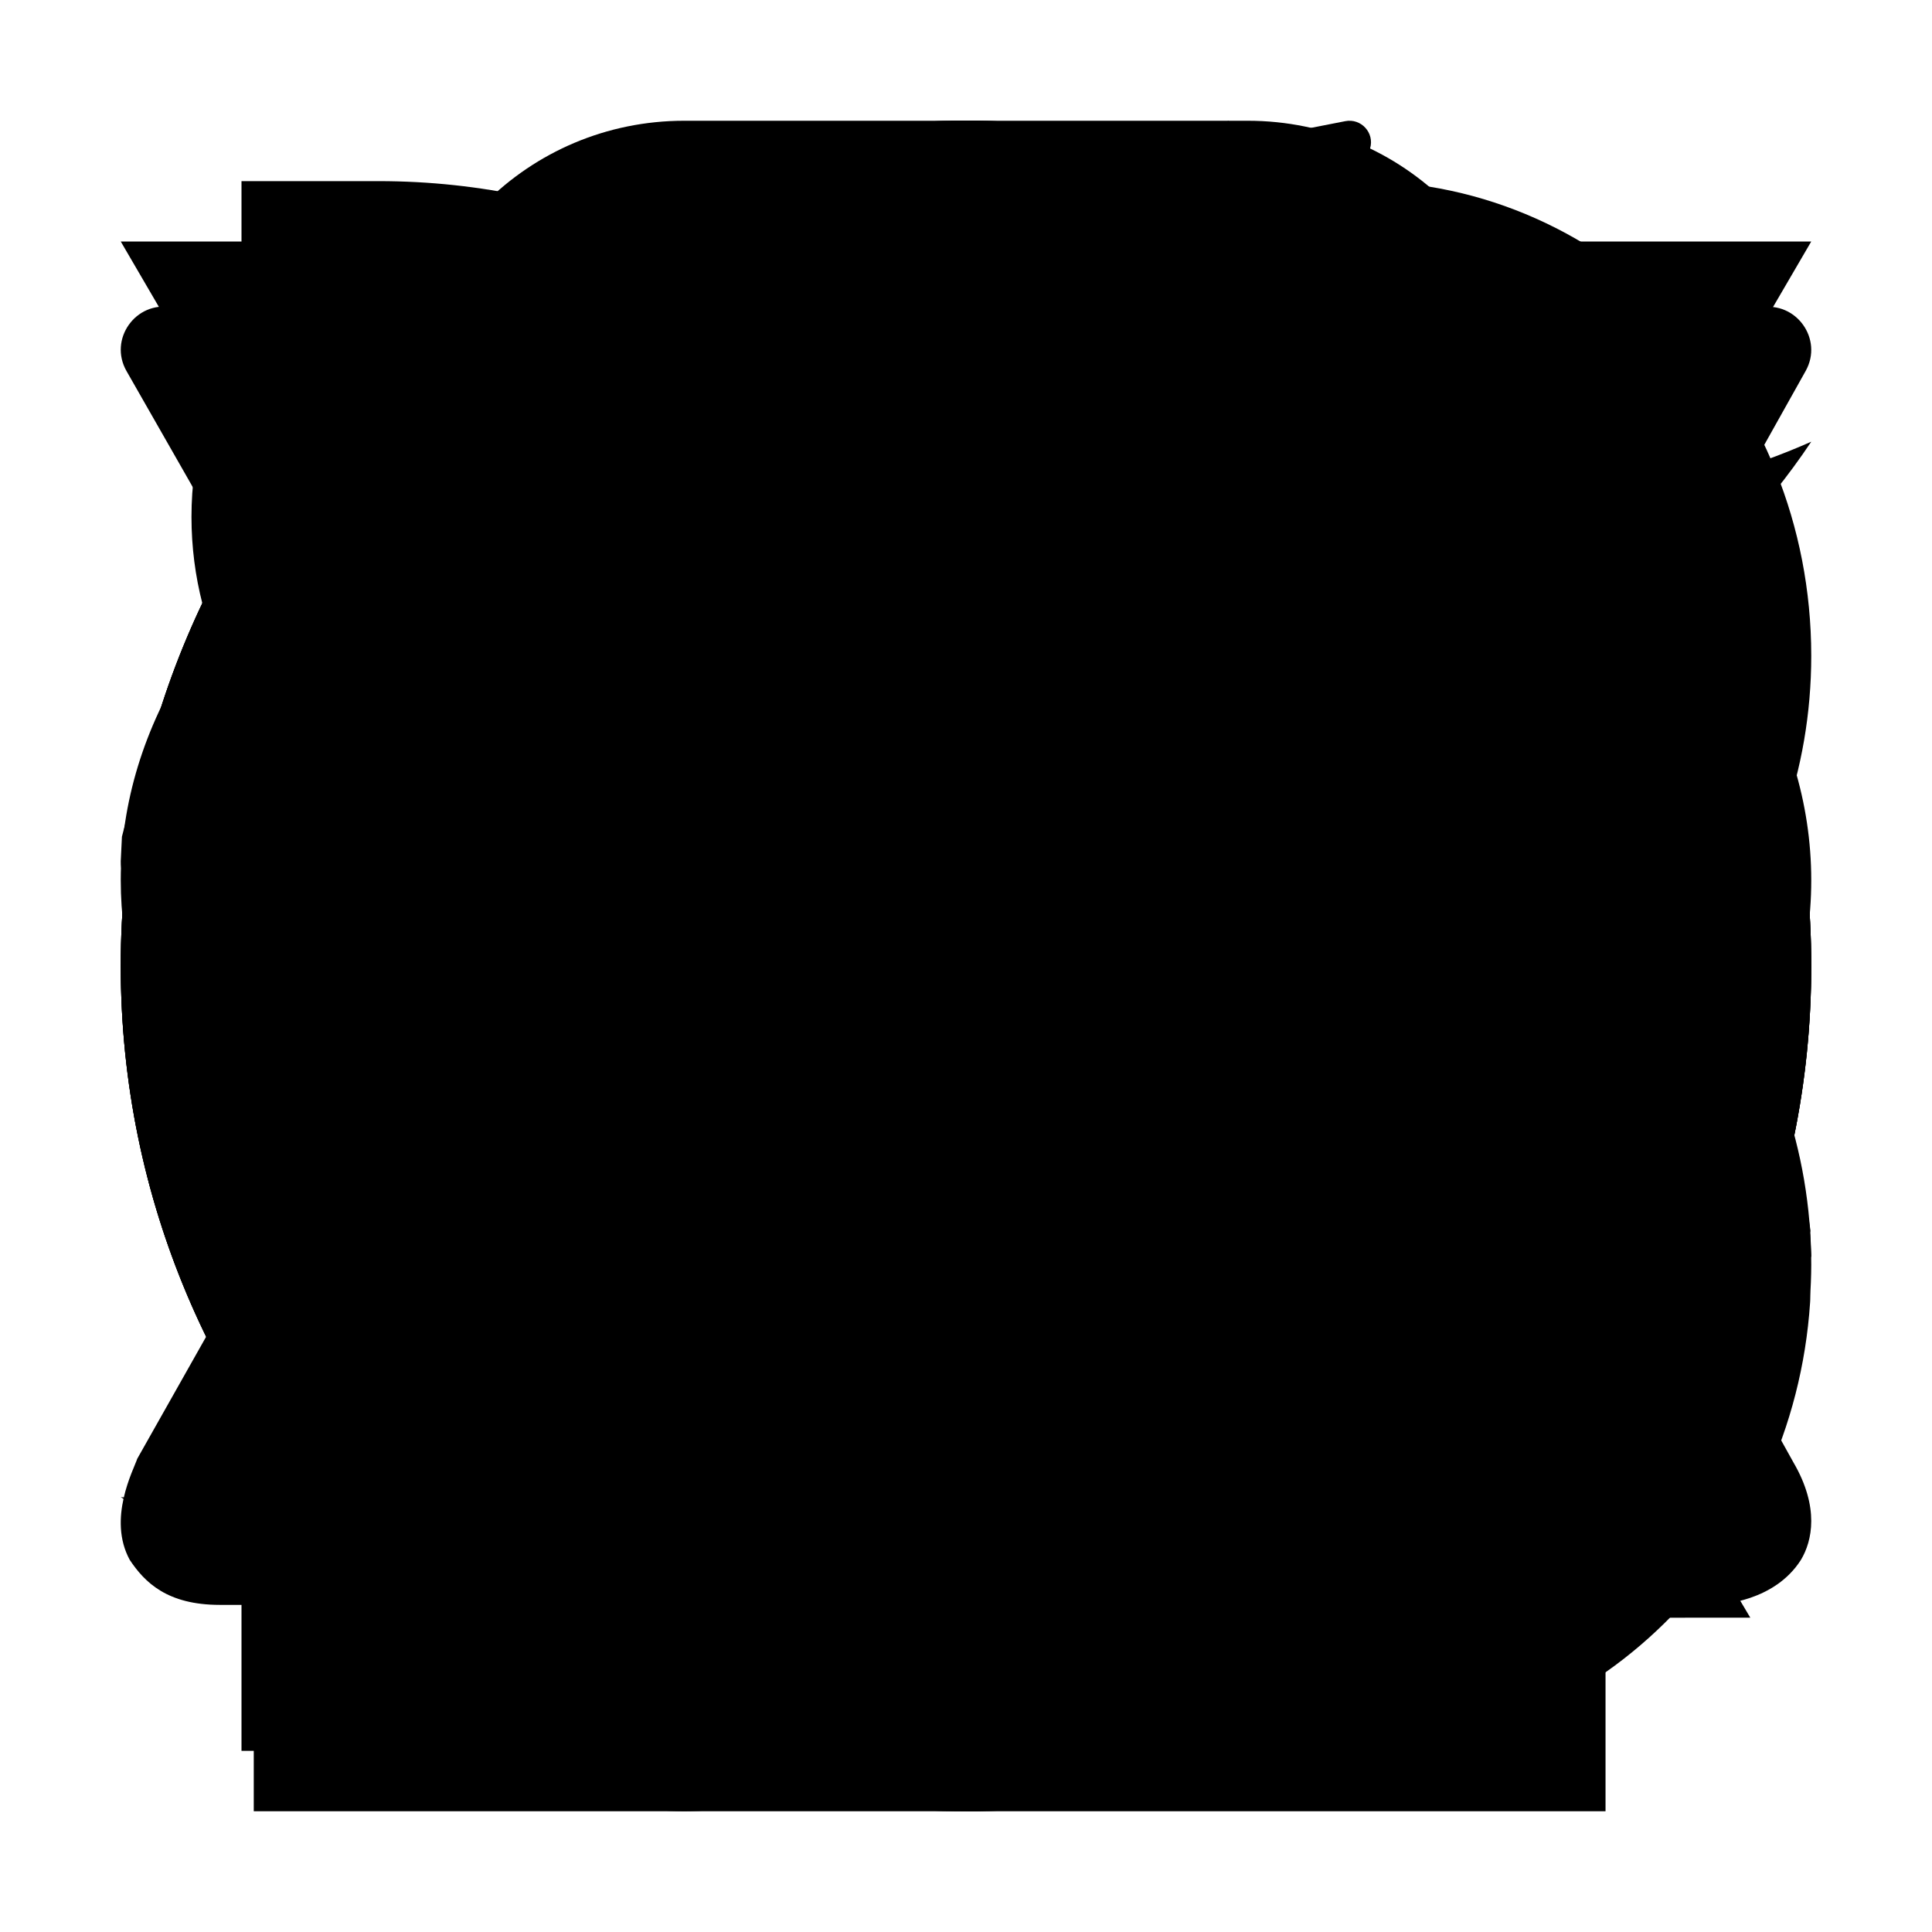
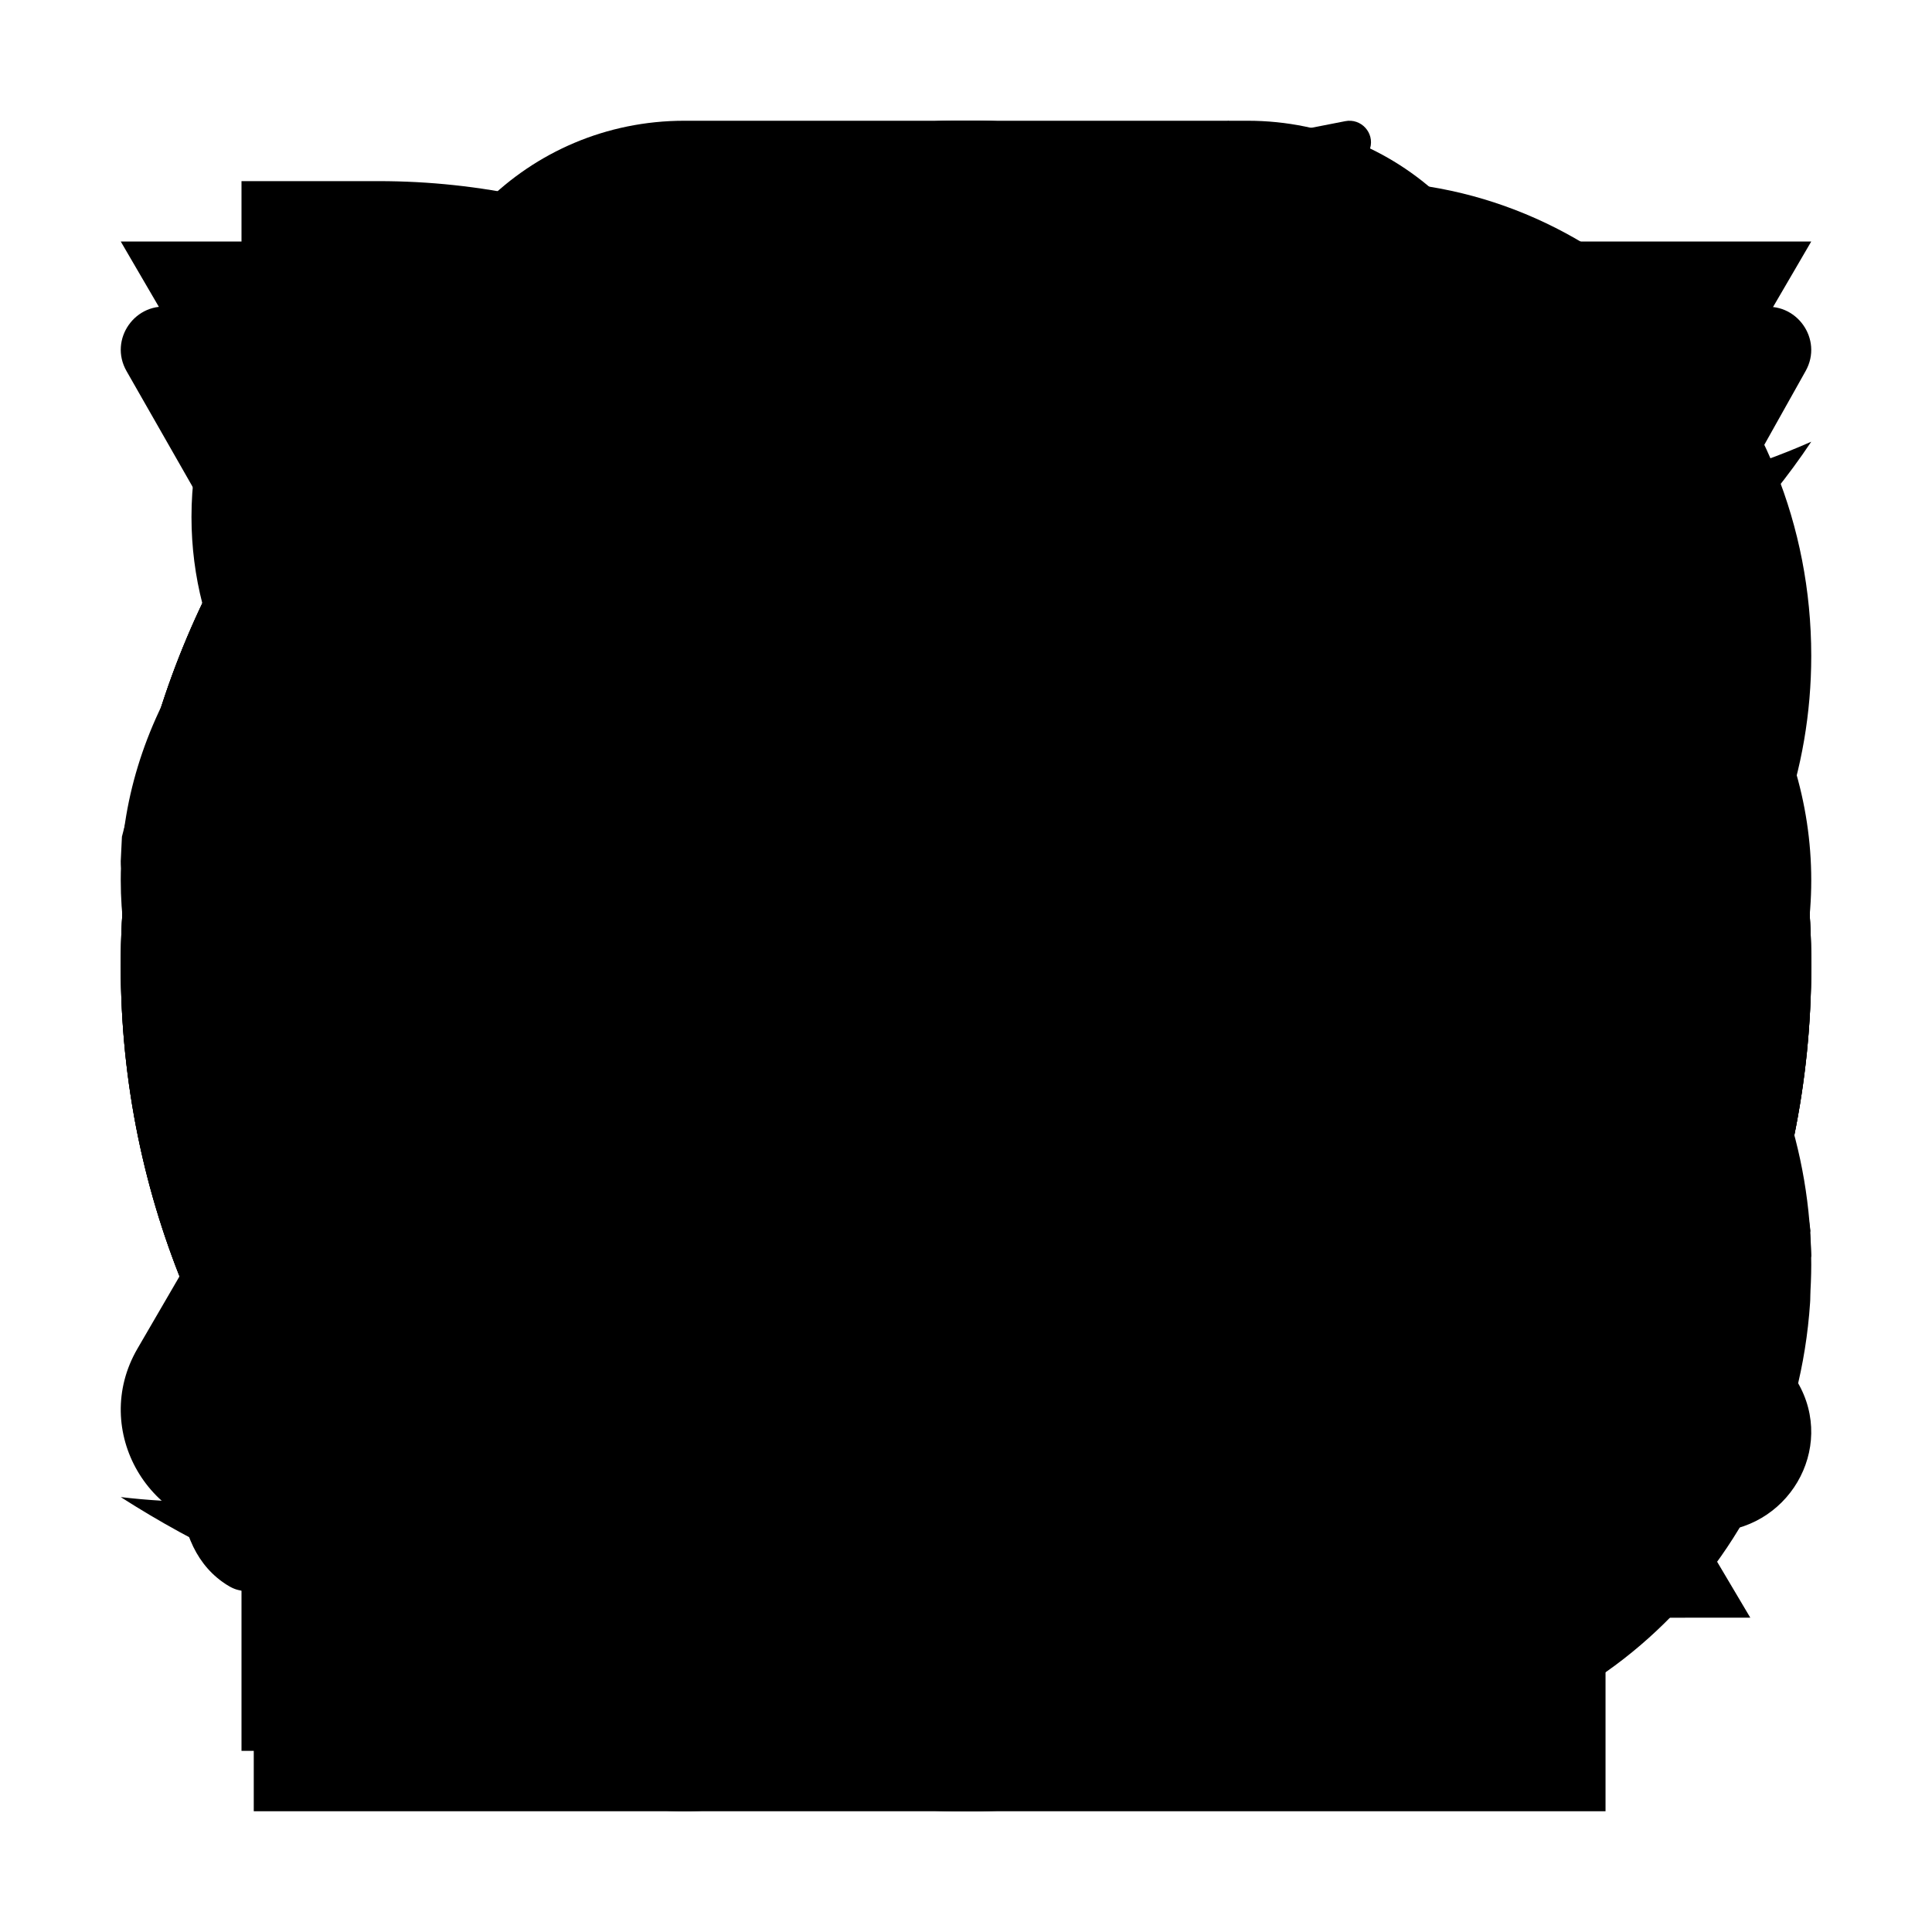
<svg xmlns="http://www.w3.org/2000/svg" id="svg1866" version="1.1" viewBox="0 0 512 512" height="512pt" width="512pt" fill="currentColor">
  <defs id="defs232" />
  <g id="g352" style="display:inline">
    <path d="M 256,152.683 204.265,64 H 130.211 L 256,279.631 381.789,64 h -74.055 z" id="polygon1804" class="alt" />
    <polygon points="32,64 256,448 480,64 399.018,64 256,309.158 112.982,64 " id="polygon1806" />
  </g>
  <g id="g358" style="display:inline">
    <path id="path354" style="stroke-width:1" d="M 256,32 C 132.259,32 32,132.259 32,256 32,379.742 132.259,480 256,480 379.742,480 480,379.742 480,256 480,132.259 379.742,32 256,32 Z M 113.291,168.387 h 34.321 v 90.322 c 0,18.065 14.452,32.517 32.517,32.517 18.064,0 32.517,-14.452 32.517,-32.517 v -90.322 h 34.322 c 7.226,22.58 18.968,49.678 34.323,74.065 9.032,-34.322 34.321,-55.097 65.934,-55.097 37.032,0 67.743,30.709 67.743,67.742 -1.806,38.838 -32.517,69.548 -69.549,69.548 -18.065,0 -33.419,-5.42 -46.967,-13.549 l -15.355,72.259 H 247.871 L 269.549,284 c -9.032,-12.646 -18.066,-27.097 -24.388,-40.646 v 15.355 c 0,37.032 -29.807,66.839 -65.936,66.839 -36.129,0 -65.934,-29.807 -65.934,-66.839 z m 232.128,52.387 c -25.29,0 -33.419,24.387 -35.225,38.839 v 0.904 l -3.614,13.548 c 10.839,9.032 24.388,15.354 37.937,15.354 18.064,0 34.321,-15.355 35.225,-35.226 0,-18.065 -15.355,-33.419 -34.323,-33.419 z" />
  </g>
  <g id="layer1" style="display:inline">
-     <polygon points="385.677,320.785 425.481,320.785 425.481,479.999 67.249,479.999 67.249,320.785 107.052,320.785 107.052,440.195 385.677,440.195 " id="polygon762" />
+     <polygon points="67.249,320.785 107.052,320.785 107.052,440.195 385.677,440.195 385.677,320.785 425.481,320.785 425.481,479.999 67.249,479.999 " id="polygon762" />
    <path d="m 150.433,308.952 195.489,41.088 8.218,-39.08 -195.49,-41.106 z m 25.869,-93.607 181.091,84.34 16.87,-36.218 -181.096,-84.34 z M 226.411,126.5 379.936,254.345 405.505,223.642 251.979,95.8 Z m 99.099,-94.501 -32.059,23.846 119.222,160.3 32.06,-23.843 z M 146.858,400.392 H 345.876 V 360.588 H 146.858 Z" id="path764" class="alt" />
  </g>
  <g id="layer3" style="display:inline">
    <path d="M 478.519,98.306 268.07,474.15 c -4.345,7.76 -15.508,7.806 -19.918,0.084 L 33.531,98.342 C 28.727,89.927 35.931,79.735 45.48,81.439 L 256.152,119.049 c 1.345,0.239 2.721,0.237 4.064,-0.008 L 466.483,81.493 c 9.516,-1.732 16.755,8.383 12.036,16.813 z" id="path395" />
    <path d="M 356.508,32.11 200.77,62.587 c -2.56,0.501 -4.456,2.668 -4.61,5.268 l -9.58,161.596 c -0.224,3.804 3.274,6.759 6.995,5.903 l 43.359,-9.994 c 4.057,-0.935 7.723,2.633 6.889,6.709 l -12.882,63.001 c -0.866,4.24 3.119,7.866 7.265,6.608 l 26.781,-8.125 c 4.152,-1.26 8.141,2.376 7.263,6.62 l -20.472,98.961 c -1.282,6.191 6.964,9.566 10.401,4.259 l 2.297,-3.545 126.904,-252.939 c 2.124,-4.236 -1.54,-9.064 -6.198,-8.167 l -44.63,8.604 c -4.195,0.807 -7.764,-3.093 -6.579,-7.192 L 363.102,39.297 c 1.185,-4.105 -2.396,-8.01 -6.594,-7.187 z" id="path397" class="alt" />
  </g>
  <g id="layer2" style="display:inline">
    <path d="m 480,117.058 c -16.482,7.311 -34.198,12.251 -52.788,14.473 18.975,-11.375 33.551,-29.387 40.412,-50.85 -17.761,10.535 -37.43,18.182 -58.368,22.304 -16.764,-17.864 -40.652,-29.024 -67.088,-29.024 -50.758,0 -91.914,41.151 -91.914,91.91 0,7.204 0.813,14.22 2.381,20.946 -76.389,-3.833 -144.113,-40.425 -189.446,-96.033 -7.912,13.574 -12.445,29.362 -12.445,46.207 0,31.889 16.227,60.021 40.889,76.503 -15.066,-0.477 -29.239,-4.612 -41.63,-11.496 -0.011,0.383 -0.011,0.768 -0.011,1.156 0,44.531 31.683,81.677 73.73,90.127 -7.712,2.101 -15.832,3.223 -24.214,3.223 -5.923,0 -11.679,-0.578 -17.293,-1.649 11.697,36.514 45.64,63.087 85.862,63.827 -31.456,24.653 -71.087,39.348 -114.151,39.348 -7.419,0 -14.735,-0.437 -21.925,-1.286 40.676,26.08 88.989,41.297 140.894,41.297 169.06,0 261.511,-140.052 261.511,-261.514 0,-3.985 -0.089,-7.948 -0.266,-11.892 17.956,-12.956 33.537,-29.142 45.86,-47.575 z" style="stroke-width:3.483" id="path1228" />
  </g>
  <g id="layer4" style="display:inline">
    <path d="M 452.268,254.133 C 469.577,232.264 480,204.434 480,173.8 480,104.272 426.393,48 360.484,48 H 219.712 c 34.382,24.471 62.853,55.933 82.253,90.891 h 58.519 c 18.392,0 33.352,15.556 33.352,34.958 0,19.401 -14.963,34.958 -33.352,34.958 h -34.522 c 2.717,17.479 4.175,30.134 4.175,45.788 0,15.416 -1.435,31.119 -4.056,45.103 h 34.406 c 18.393,0 33.352,17.304 33.352,36.706 0,19.401 -14.966,36.705 -33.355,36.705 h -58.141 c -4.358,6.992 -9.246,16.57 -14.515,24.401 -17.906,26.603 -40.72,49.011 -67.109,66.49 H 360.48 c 64.077,0 116.521,-55.045 119.384,-121.919 -0.056,1.083 -0.143,1.363 -0.219,2.44 0.206,-2.965 0.355,-6.338 0.355,-9.362 -0.007,-30.644 -10.433,-59.149 -27.738,-81.026 z" id="path734" class="alt" />
    <path d="m 262.939,371.512 0.01,-0.629 c 0.232,-0.35 0.458,-1.021 0.686,-1.364 0.256,-0.412 0.504,-0.961 0.756,-1.37 0.007,-0.007 0,-0.105 0.01,-0.119 20.348,-32.616 32.235,-71.349 32.235,-113.229 C 296.633,140.639 208.57,48 100.328,48 H 64 v 90.891 h 36.328 c 60.713,0 110.124,51.818 110.124,115.865 0,17.423 -3.688,33.821 -10.233,48.675 -0.02,0.046 -0.043,1.259 -0.067,1.308 -17.544,39.642 -55.678,68.37 -99.821,68.37 H 64 V 464 h 36.328 c 67.592,0 127.291,-37.482 162.611,-92.488 z" id="path741" />
  </g>
  <g id="layer5" style="display:inline">
    <path d="m 255.998,32 c -123.694,0 -223.998,100.282 -223.998,223.998 0,98.973 64.182,182.933 153.184,212.556 11.191,2.077 15.301,-4.86 15.301,-10.776 0,-5.341 -0.208,-22.987 -0.304,-41.704 -62.317,13.55 -75.466,-26.429 -75.466,-26.429 -10.19,-25.891 -24.872,-32.775 -24.872,-32.775 -20.327,-13.903 1.532,-13.613 1.532,-13.613 22.49,1.576 34.338,23.083 34.338,23.083 19.978,34.237 52.401,24.34 65.184,18.62 2.01,-14.477 7.815,-24.362 14.221,-29.956 -49.753,-5.657 -102.058,-24.867 -102.058,-110.697 0,-24.456 8.754,-44.438 23.083,-60.128 -2.33,-5.639 -9.997,-28.421 2.166,-59.275 0,0 18.806,-6.021 61.612,22.96 17.871,-4.966 37.038,-7.463 56.077,-7.548 19.029,0.085 38.206,2.574 56.111,7.541 42.754,-28.981 61.538,-22.961 61.538,-22.961 12.193,30.851 4.525,53.637 2.2,59.275 14.362,15.691 23.053,35.673 23.053,60.128 0,86.034 -52.402,104.974 -102.281,110.523 8.038,6.951 15.197,20.587 15.197,41.482 0,29.971 -0.259,54.093 -0.259,61.47 0,5.961 4.035,12.946 15.386,10.746 C 415.892,438.868 480.001,354.933 480.001,255.998 479.997,132.289 379.704,32.004 255.998,32.004 Z" id="path1016" />
  </g>
  <g id="layer6" style="display:inline">
    <path d="m 181.333,480 c 41.327,0 74.667,-33.34 74.667,-74.667 v -74.667 h -74.667 c -41.327,0 -74.667,33.34 -74.667,74.667 0,41.327 33.34,74.667 74.667,74.667 z m 0,0 M 106.667,256 c 0,-41.327 33.34,-74.667 74.667,-74.667 h 74.667 v 149.333 h -74.667 c -41.327,0 -74.667,-33.34 -74.667,-74.667 z m 0,0 m 0,-149.333 C 106.667,65.34 140.006,32 181.333,32 h 74.667 v 149.333 h -74.667 c -41.327,0 -74.667,-33.34 -74.667,-74.667 z m 0,0 M 256,32 h 74.667 c 41.327,0 74.667,33.34 74.667,74.667 0,41.327 -33.34,74.667 -74.667,74.667 h -74.667 z m 0,0 m 149.333,224 c 0,41.327 -33.34,74.667 -74.667,74.667 -41.327,0 -74.667,-33.34 -74.667,-74.667 0,-41.327 33.34,-74.667 74.667,-74.667 41.327,0 74.667,33.34 74.667,74.667 z m 0,0" id="path2021" />
  </g>
  <g id="layer7" style="display:inline">
    <path d="M 438.201,131.267 274.653,36.401 c -10.303,-5.869 -23.801,-5.869 -34.186,0 L 75.641,131.267 c -10.63,6.117 -17.858,17.613 -17.858,29.91 v 189.479 c 0,12.297 7.38,23.797 18.014,29.947 l 43.455,24.779 c 20.848,10.27 26.624,10.27 36.109,10.27 30.877,0 46.912,-18.669 46.912,-51.232 V 177.357 c 0.004,-2.642 1.652,-6.573 -0.945,-6.573 h -20.829 c -2.638,0 -7.862,3.931 -7.862,6.569 v 187.063 c 0,14.435 -13.397,28.799 -37.798,16.598 L 89.927,355.032 c -1.563,-0.852 -2.505,-2.568 -2.505,-4.376 V 161.177 c 0,-1.786 1.715,-3.579 3.301,-4.494 L 255.142,61.981 a 5.587,5.587 0 0 1 5.243,0 l 162.881,94.68 c 1.56,0.937 1.312,2.675 1.312,4.516 v 189.479 c 0,1.808 0.341,3.568 -1.197,4.439 L 259.87,449.853 c -1.4,0.841 -3.223,0.841 -4.761,0 l -41.929,-25.005 c -1.263,-0.734 -2.786,-0.997 -4.001,-0.319 -11.652,6.606 -13.816,7.484 -24.745,11.274 -2.693,0.937 -6.665,2.564 1.512,7.147 l 54.826,32.433 a 34.419,34.419 0 0 0 17.217,4.616 34.467,34.467 0 0 0 17.287,-4.616 l 162.929,-94.78 c 10.637,-6.195 16.013,-17.65 16.013,-29.947 V 161.177 c -0.004,-12.297 -5.38,-23.764 -16.017,-29.91 z M 308.709,320.631 c -43.448,0 -53.014,-11.986 -56.204,-33.589 -0.378,-2.327 -2.349,-5.109 -4.72,-5.109 h -21.229 c -2.627,0 -4.742,3.186 -4.742,5.802 0,27.661 15.042,61.176 86.896,61.176 52.01,0 81.835,-20.211 81.835,-55.978 0,-35.464 -23.96,-44.771 -74.403,-51.447 -50.988,-6.739 -56.167,-10.144 -56.167,-22.089 0,-9.848 4.387,-22.982 42.14,-22.982 33.73,0 46.164,7.239 51.28,29.977 0.441,2.138 2.393,3.672 4.598,3.672 h 21.318 c 1.312,0 2.56,-0.53 3.479,-1.467 0.893,-1.008 1.36,-2.271 1.245,-3.627 -3.309,-39.158 -29.317,-57.405 -81.924,-57.405 -46.801,0 -74.714,19.762 -74.714,52.888 0,35.931 27.776,45.86 72.699,50.302 53.74,5.268 57.92,13.123 57.92,23.693 0,18.362 -14.738,26.183 -49.306,26.183 z" id="path2153" />
  </g>
  <g id="layer8" style="display:inline">
-     <path d="m 169.437,413.391 -0.994,-1.985 c -1.985,-3.972 -1.985,-7.945 -0.991,-12.911 H 60.206 L 219.092,116.48 285.625,236.637 307.469,220.747 240.936,100.59 C 239.945,98.605 232,86.691 219.092,86.691 c -5.961,0 -14.896,1.984 -21.847,14.893 L 36.374,386.58 c -0.994,2.983 -7.945,15.891 -1.988,26.811 3.973,5.961 9.933,11.918 23.835,11.918 H 193.272 c -13.902,0 -20.853,-5.957 -23.835,-11.914 z" id="path2460" />
-     <path d="M 475.283,387.561 346.19,155.194 c -1.984,-1.984 -8.936,-14.896 -21.847,-14.896 -5.957,0 -14.893,2.979 -21.844,14.896 l -16.881,27.805 v 53.624 l 38.728,-66.532 128.099,228.393 h -48.658 c 0.814,4.728 0.119,9.592 -1.988,13.903 l -0.994,0.994 c -5.957,10.92 -20.853,11.914 -22.838,11.914 h 75.469 c 2.978,0 16.881,-0.991 23.832,-11.914 2.978,-4.967 4.966,-13.903 -1.985,-25.82 z" id="path2462" class="alt2" />
-     <path d="m 404.792,413.391 v -0.994 l 0.994,-1.985 c 0.99,-3.972 1.984,-7.945 0.99,-11.917 L 402.807,386.58 301.522,209.823 286.626,183.013 h -0.994 l -14.896,26.81 -101.285,176.754 -3.97,11.918 c -0.962,5.049 -0.265,10.274 1.985,14.896 3.973,5.957 9.93,11.918 23.832,11.918 h 188.675 c 2.978,0 17.875,-0.994 24.826,-11.918 z M 285.628,236.634 377.981,398.495 H 193.279 Z" id="path2464" class="alt" />
+     <path d="m 229.704,122.204 c -12.552,-21.582 -43.933,-21.583 -56.486,0 L 36.418,357.422 c -12.552,21.583 3.138,48.561 28.243,48.561 H 171.455 c -10.728,-9.375 -14.7,-25.593 -6.582,-39.508 L 268.479,188.876 Z" id="path1313" class="alt" />
+     <path d="m 316.384,173.8 c 10.388,-17.658 36.358,-17.658 46.746,0 l 113.213,192.451 c 10.39,17.659 -2.595,39.732 -23.37,39.732 h -226.43 c -20.776,0 -33.762,-22.073 -23.374,-39.732 z" id="path1315" />
  </g>
  <g id="layer10" style="display:inline">
    <path d="m 256,83.268 c -123.711,0 -224,67.165 -224,150.02 0,72.675 77.161,133.274 179.606,147.067 v -44.908 c -54.425,-17.115 -91.581,-51.426 -91.581,-90.969 0,-56.64 76.227,-102.561 170.261,-102.561 94.031,0 163.425,31.413 163.425,102.561 0,36.701 -18.455,62.825 -49.231,79.52 4.214,3.178 7.77,7.252 10.164,11.966 l 1.358,2.293 C 455.588,311.202 480,274.161 480,233.285 480,150.433 379.711,83.264 256,83.264 Z m 70.35,262.08 c -9.142,0.9 -18.627,1.435 -28.399,1.617 l 0.007,33.705 c 14.744,-1.855 29.334,-4.77 43.659,-8.722 l -1.754,-3.294 c -2.379,-4.438 -4.714,-8.9 -7.115,-13.324 -1.994,-3.413 -4.129,-6.742 -6.398,-9.979 z" id="path2758" class="alt" />
    <path d="m 373.141,315.626 c 0,0 13.559,4.091 21.434,8.075 2.73,1.386 7.462,4.143 10.871,7.77 2.003,2.119 3.678,4.526 4.97,7.14 l 53.431,90.09 -86.359,0.035 -40.379,-75.831 c 0,0 -8.271,-14.21 -13.36,-18.33 -4.245,-3.437 -6.055,-4.658 -10.251,-4.658 h -20.517 l 0.014,98.766 -76.419,0.032 V 176.421 h 153.457 c 0,0 69.895,1.259 69.895,67.756 0,66.496 -66.783,71.446 -66.783,71.446 z m -33.239,-84.479 -46.263,-0.032 -0.021,42.899 46.284,-0.014 c 0,0 21.434,-0.066 21.434,-21.822 0,-22.19 -21.434,-21.035 -21.434,-21.035 z" id="path2760" />
  </g>
  <g id="layer11" style="display:inline">
    <path d="m 32,228.186 c 0,2.508 0.739,4.164 1.153,5.773 2.698,10.465 8.496,19.447 15.375,27.639 9.798,11.675 21.798,21.074 34.09,29.912 10.662,7.664 21.541,15.158 32.246,22.765 1.838,1.306 3.575,2.808 5.57,4.41 -1.716,0.928 -3.144,1.745 -4.628,2.498 -14.126,7.165 -27.718,15.197 -40.246,24.927 -7.55,5.866 -14.851,12.1 -20.007,20.246 -8.296,13.102 -11.233,27.061 -5.049,41.965 1.806,4.353 4.56,8.114 8.446,10.894 1.26,0.899 2.673,1.791 4.146,2.141 3.775,0.888 7.622,1.47 11.443,2.173 l 10.822,-0.01 c 11.968,-1.067 22.861,-5.167 32.706,-11.961 15.386,-10.619 25.752,-24.856 30.208,-43.129 3.24,-13.281 3.372,-26.576 -0.446,-39.796 a 41.733,41.733 0 0 0 -1.263,-3.618 c -0.464,-1.188 -1.01,-2.344 -1.652,-3.825 l 24.535,-14.109 0.368,0.314 c -0.446,1.459 -0.921,2.915 -1.324,4.389 -2.915,10.647 -4.853,21.48 -4.157,32.531 0.742,11.775 4.028,22.797 10.922,32.635 5.574,7.957 18.854,8.253 24.777,0.268 2.102,-2.837 4.139,-5.802 5.67,-8.967 4,-8.258 7.704,-16.665 11.525,-25.014 l 0.667,-1.527 c -0.275,3.954 -0.596,7.425 -0.742,10.901 -0.228,5.427 0.089,10.822 1.945,15.985 1.588,4.417 4.289,7.718 9.349,8.3 3.461,0.396 6.219,-1.188 8.763,-3.197 a 37.052,37.052 0 0 0 9.602,-11.415 c 6.783,-12.457 13.748,-24.838 19.896,-37.609 6.651,-13.812 12.467,-28.028 18.644,-42.076 l 1.02,-2.491 c 1.459,5.734 2.476,11.35 4.35,16.667 2.177,6.169 4.871,12.192 7.804,18.048 1.388,2.765 1.227,4.56 -0.696,6.879 -8.05,9.705 -15.96,19.529 -23.878,29.341 -1.752,2.166 -3.497,4.371 -4.956,6.737 a 13.206,13.206 0 0 0 -1.713,4.867 6.198,6.198 0 0 0 4.935,7.033 34.472,34.472 0 0 0 9.663,0.689 c 11.051,-0.814 21.084,-4.692 29.955,-11.265 11.493,-8.514 15.183,-20.132 12.399,-33.901 -0.753,-3.736 -2.084,-7.368 -3.379,-10.969 -0.582,-1.624 -0.621,-2.762 0.439,-4.275 9.188,-13.12 17.038,-27.04 24.339,-41.28 0.289,-0.56 0.585,-1.12 1.092,-1.72 2.366,12.31 5.927,24.174 12.307,34.94 -3.254,3.136 -6.476,5.98 -9.391,9.113 -6.419,6.901 -11.986,14.394 -14.89,23.532 -1.249,3.939 -2.209,7.943 -1.652,12.15 0.864,6.533 6.216,10.779 12.642,9.292 13.752,-3.183 25.623,-9.663 34.297,-21.141 5.838,-7.729 6.369,-16.349 3.925,-25.38 -0.671,-2.455 -1.467,-4.871 -2.323,-7.686 3.393,-1.053 6.701,-2.316 10.123,-3.097 17.766,-4.053 35.339,-3.347 52.459,3.069 9.994,3.747 18.069,10.016 22.858,19.878 5.848,12.057 2.615,23.496 -8.749,31.118 -1.06,0.71 -2.273,1.27 -3.151,2.159 a 3.101,3.101 0 0 0 -0.731,2.391 c 0.075,0.439 1.235,0.988 1.902,0.981 3.736,-0.029 6.765,-1.987 9.673,-4 7.286,-5.042 12.603,-11.825 13.748,-20.756 L 480,332.851 l -0.275,-5.816 c -0.111,-0.335 0.082,-0.667 0.057,-0.921 -1.549,-13.006 -8.496,-23.093 -18.601,-31 -11.704,-9.152 -25.523,-12.92 -40.138,-13.516 a 90.635,90.635 0 0 0 -34.843,5.363 c -3.201,1.16 -6.373,2.533 -9.591,3.829 -0.432,-0.781 -0.896,-1.531 -1.277,-2.305 -3.304,-6.765 -7.308,-13.231 -8.193,-20.988 -0.628,-5.509 -1.399,-11.011 -0.089,-16.46 1.26,-5.242 2.901,-10.394 4.446,-15.564 0.796,-2.662 0.235,-4.153 -2.305,-5.352 a 10.184,10.184 0 0 0 -2.805,-0.921 c -6.244,-0.906 -12.403,-0.389 -18.451,1.37 -2.141,0.624 -3.697,1.823 -4.171,4.193 -0.271,1.359 -0.824,2.662 -1.21,4.003 -1.581,5.577 -2.701,11.261 -5.256,16.574 -6.401,13.327 -13.709,26.151 -21.188,38.882 -0.81,1.374 -1.663,2.723 -2.683,4.389 -2.626,-5.495 -5.427,-10.426 -6.276,-16.207 -0.96,-6.537 -1.716,-13.063 -0.089,-19.55 1.21,-4.838 2.79,-9.588 4.246,-14.362 0.689,-2.269 0.371,-3.461 -1.684,-4.656 -1.038,-0.603 -2.212,-1.138 -3.383,-1.313 a 41.544,41.544 0 0 0 -19.104,1.563 c -1.938,0.628 -2.954,1.88 -3.547,3.879 -1.741,5.895 -3.226,11.932 -5.67,17.538 -9.898,22.694 -20.082,45.27 -30.255,67.842 -2.123,4.714 -4.61,9.263 -7.004,13.852 -0.607,1.163 -1.492,2.187 -2.248,3.279 -0.607,-0.717 -0.842,-1.21 -0.839,-1.702 0.019,-2.901 -0.328,-5.888 0.225,-8.692 a 614.402,614.402 0 0 1 5.631,-25.331 c 1.677,-6.944 3.629,-13.823 5.488,-20.72 0.624,-2.309 0.635,-4.467 -1.024,-6.408 -2.787,-3.251 -8.61,-3.964 -12.064,-1.459 l -1.527,0.864 0.296,-2.462 c 0.728,-5.277 0.874,-10.537 -0.574,-15.736 -1.806,-6.48 -6.43,-10.209 -13.152,-10.002 -3.133,0.096 -6.423,0.632 -9.324,1.773 -12.2,4.781 -21.58,13.249 -29.566,23.436 a 9.249,9.249 0 0 1 -2.701,2.334 c -10.323,5.723 -20.678,11.375 -31.029,17.049 l -11.522,6.312 c -3.09,-2.947 -5.898,-6.005 -9.085,-8.599 -9.73,-7.936 -19.618,-15.675 -29.416,-23.521 -8.685,-6.954 -17.099,-14.198 -23.536,-23.407 -4.789,-6.851 -7.875,-14.348 -8.171,-22.819 -0.374,-10.794 2.687,-20.656 8.182,-29.837 7.029,-11.746 16.617,-21.174 27.157,-29.712 11.151,-9.027 23.211,-16.692 35.71,-23.689 17.488,-9.788 35.475,-18.451 54.761,-24.171 19.775,-5.866 39.839,-9.224 60.534,-6.883 8.135,0.921 16.035,2.783 23.29,6.762 5.556,3.044 10.112,7.029 12.232,13.259 2.091,6.13 2.027,12.342 0.578,18.569 -2.944,12.61 -9.848,23.004 -18.537,32.292 -14.251,15.225 -31.636,25.591 -51.207,32.438 a 140.865,140.865 0 0 1 -34.843,7.433 c -9.738,0.817 -19.272,-0.046 -28.492,-3.433 -6.105,-2.244 -11.422,-5.677 -15.696,-10.658 -0.764,-0.892 -1.741,-1.859 -3.165,-1.024 -1.395,0.821 -1.641,2.148 -1.174,3.493 0.781,2.234 1.502,4.56 2.719,6.558 3.058,5.013 7.518,8.649 12.428,11.768 9.431,5.998 19.971,8.014 30.9,8.482 16.585,0.717 32.767,-1.759 48.72,-6.209 22.776,-6.351 42.579,-17.57 58.461,-35.268 13.224,-14.737 22.669,-31.368 24.692,-51.45 0.988,-9.802 -0.064,-19.404 -4.653,-28.346 -4.978,-9.688 -12.892,-16.892 -22.355,-21.855 -13.78,-7.226 -28.653,-11.432 -44.003,-11.432 h -15.379 c -18.59,0 -36.563,5.327 -54.033,11.682 -13.224,4.813 -26.19,10.494 -38.779,16.781 -27.414,13.698 -52.945,30.215 -73.915,52.927 -10.448,11.315 -19.293,23.8 -24.381,38.501 a 144.49,144.49 0 0 0 -3.964,13.366 m 99.335,128.501 c -1.188,15.911 -8.399,28.81 -20.185,39.257 -6.63,5.873 -14.233,10.055 -23.09,11.525 -3.211,0.532 -6.498,0.66 -9.613,-0.671 -4.442,-1.898 -5.438,-5.841 -5.524,-10.041 -0.132,-6.694 2.212,-12.746 5.427,-18.505 4.196,-7.507 10.348,-13.231 16.917,-18.576 10.348,-8.424 21.573,-15.554 33.07,-22.283 l 0.867,-0.357 c 1.777,6.565 2.623,13.049 2.13,19.65 z m 89.768,-69.148 c -0.839,5.081 -1.888,10.166 -3.372,15.09 -5.131,17.045 -11.721,33.562 -18.847,49.858 -1.317,3.015 -3.233,5.766 -4.899,8.624 a 6.027,6.027 0 0 1 -1.01,1.192 c -2.062,2.037 -4.018,1.93 -5.06,-0.735 -1.213,-3.097 -1.959,-6.412 -2.601,-9.691 -0.432,-2.202 -0.328,-4.514 -0.464,-6.769 0.139,-16.035 5.031,-30.608 13.331,-44.174 3.422,-5.595 7.147,-10.926 12.838,-14.465 a 22.373,22.373 0 0 1 5.691,-2.519 c 3.033,-0.853 4.896,0.549 4.392,3.59 z m 61.244,78.029 22.012,-25.702 c 0.917,9.545 -15.307,28.599 -22.012,25.702 z m 70.304,-17.295 c -1.556,0.892 -3.251,1.534 -4.846,2.359 -1.459,0.756 -1.941,-0.007 -1.984,-1.263 a 8.51,8.51 0 0 1 0.332,-2.573 c 2.972,-10.483 8.442,-19.432 16.581,-26.711 l 0.571,-0.293 c 3.871,10.829 -0.603,22.722 -10.655,28.481 z" id="path3195" />
  </g>
  <g id="layer13" style="display:inline">
    <path d="m 256,140.806 c -51.201,0 -83.19,25.59 -96,76.791 19.194,-25.593 41.601,-35.19 67.194,-28.791 14.613,3.642 25.056,14.238 36.621,25.98 C 282.637,233.887 304.423,256 352,256 c 51.198,0 83.19,-25.593 96,-76.806 -19.197,25.608 -41.601,35.205 -67.197,28.806 -14.61,-3.645 -25.041,-14.238 -36.621,-25.98 C 325.372,162.919 303.592,140.806 256,140.806 Z M 160,256 c -51.198,0 -83.19,25.593 -96,76.806 19.194,-25.608 41.598,-35.205 67.194,-28.806 14.613,3.645 25.056,14.238 36.621,25.98 18.822,19.101 40.608,41.214 88.185,41.214 51.198,0 83.19,-25.59 96,-76.791 -19.197,25.593 -41.601,35.19 -67.197,28.791 -14.61,-3.642 -25.041,-14.238 -36.621,-25.98 C 229.372,278.113 207.592,256 160,256 Z m 0,0" id="path3452" />
  </g>
  <g id="layer14" style="display:inline">
    <path d="M 256,32 C 132.289,32 32,132.289 32,256 32,379.713 132.289,480 256,480 379.713,480 480,379.713 480,256 480,132.289 379.713,32 256,32 m 0,59.159 c 90.893,0 164.841,73.948 164.841,164.841 0,90.895 -73.948,164.841 -164.841,164.841 C 165.107,420.841 91.159,346.895 91.159,256 91.159,165.107 165.107,91.159 256,91.159" id="path3508" />
    <path d="m 223.01,321.025 h -0.241 c -4.161,-0.075 -8.056,-2.063 -10.558,-5.389 l -61.549,-81.819 c -4.283,-5.968 -3.014,-14.264 2.856,-18.68 5.871,-4.416 14.193,-3.333 18.739,2.437 l 51.144,67.984 14.629,-18.072 c 2.566,-3.168 6.424,-5.009 10.5,-5.009 h 0.017 c 4.085,0.002 7.949,1.855 10.509,5.039 l 14.047,17.452 80.346,-103.585 c 4.592,-5.834 13.031,-6.869 18.897,-2.318 5.866,4.551 6.961,12.983 2.451,18.881 l -90.825,117.097 c -2.533,3.265 -6.42,5.191 -10.552,5.229 h -0.121 c -4.091,9e-4 -7.962,-1.852 -10.526,-5.039 l -14.276,-17.733 -14.992,18.515 c -2.565,3.169 -6.424,5.01 -10.5,5.009" id="path3930" />
  </g>
</svg>
